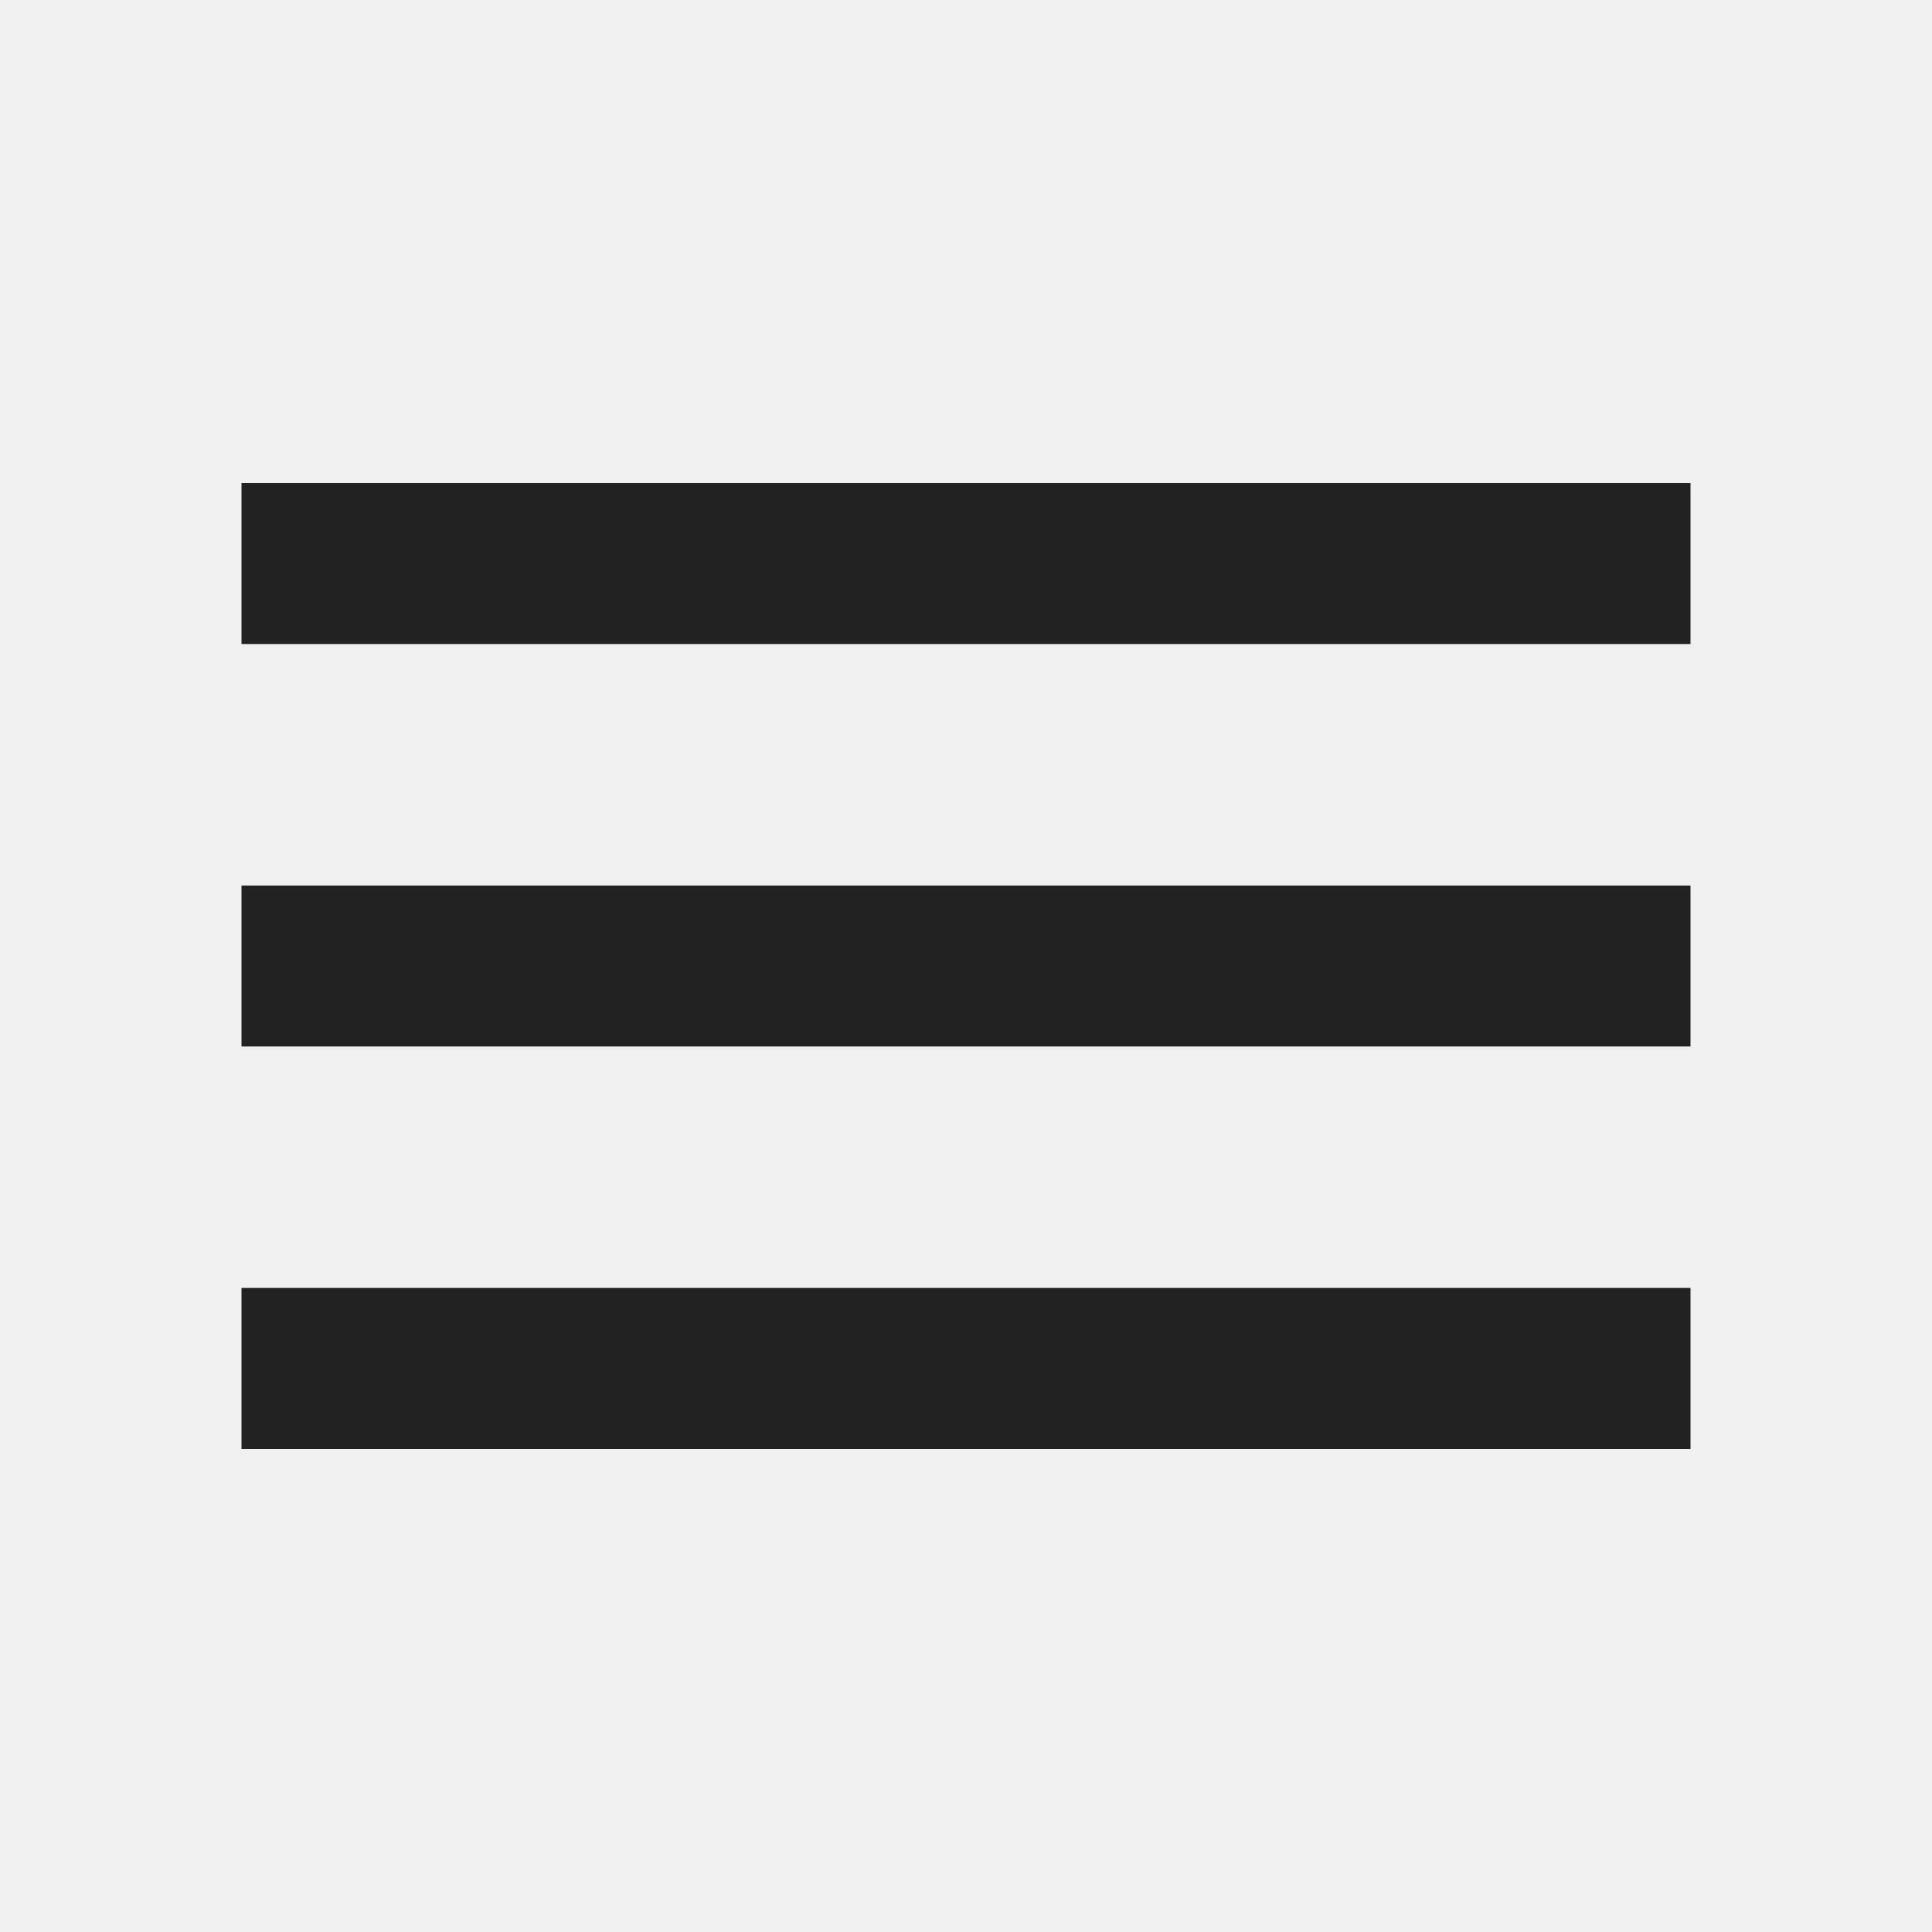
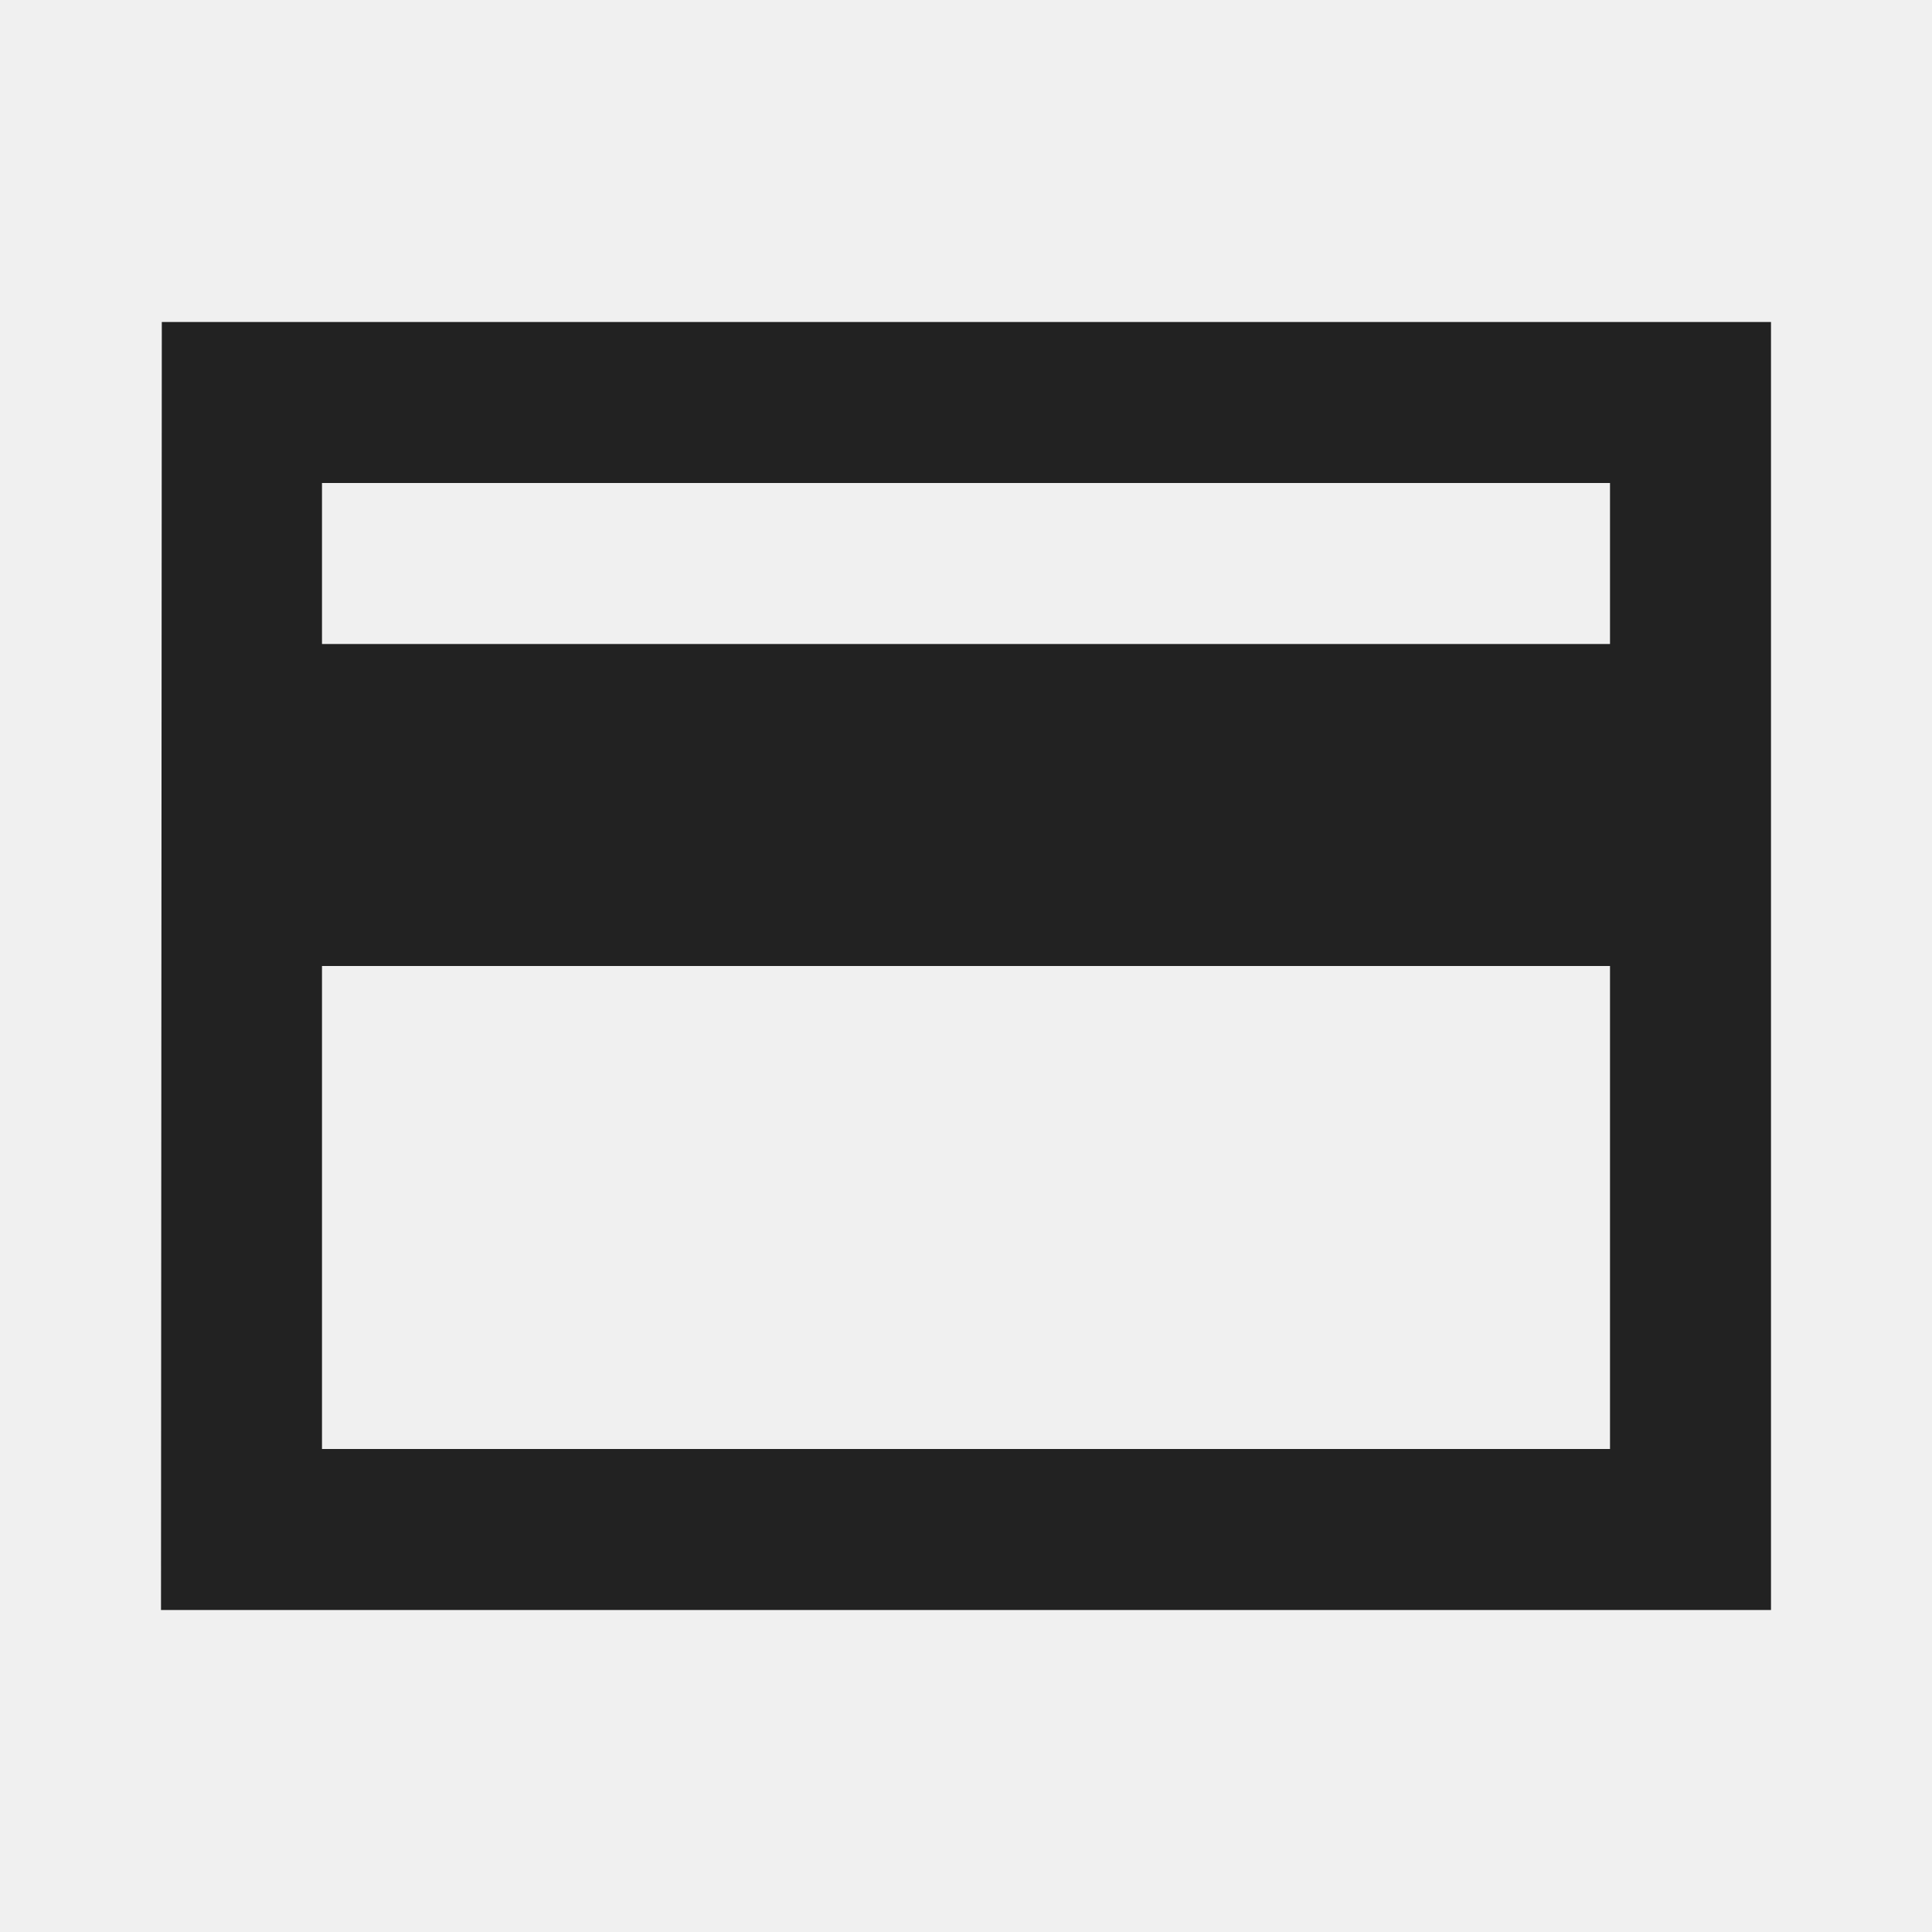
- <svg xmlns="http://www.w3.org/2000/svg" width="20" height="20" viewBox="0 0 20 20" fill="none">
-   <g clip-path="url(#clip0_0_15)">
-     <path d="M2.5 15H17.5V13.333H2.5V15ZM2.5 10.833H17.5V9.167H2.5V10.833ZM2.5 5V6.667H17.5V5H2.5Z" fill="#222222" />
+ <svg xmlns="http://www.w3.org/2000/svg" width="24" height="24" viewBox="0 0 24 24" fill="none">
+   <g clip-path="url(#clip0_11_5110)">
+     <path d="M22 4H2.01L2 20H22V4ZM20 18H4V12H20V18ZM20 8H4V6H20V8Z" fill="#222222" />
  </g>
  <defs>
-     <clipPath id="clip0_0_15">
-       <rect width="20" height="20" fill="white" />
+     <clipPath id="clip0_11_5110">
+       <rect width="24" height="24" fill="white" />
    </clipPath>
  </defs>
</svg>
